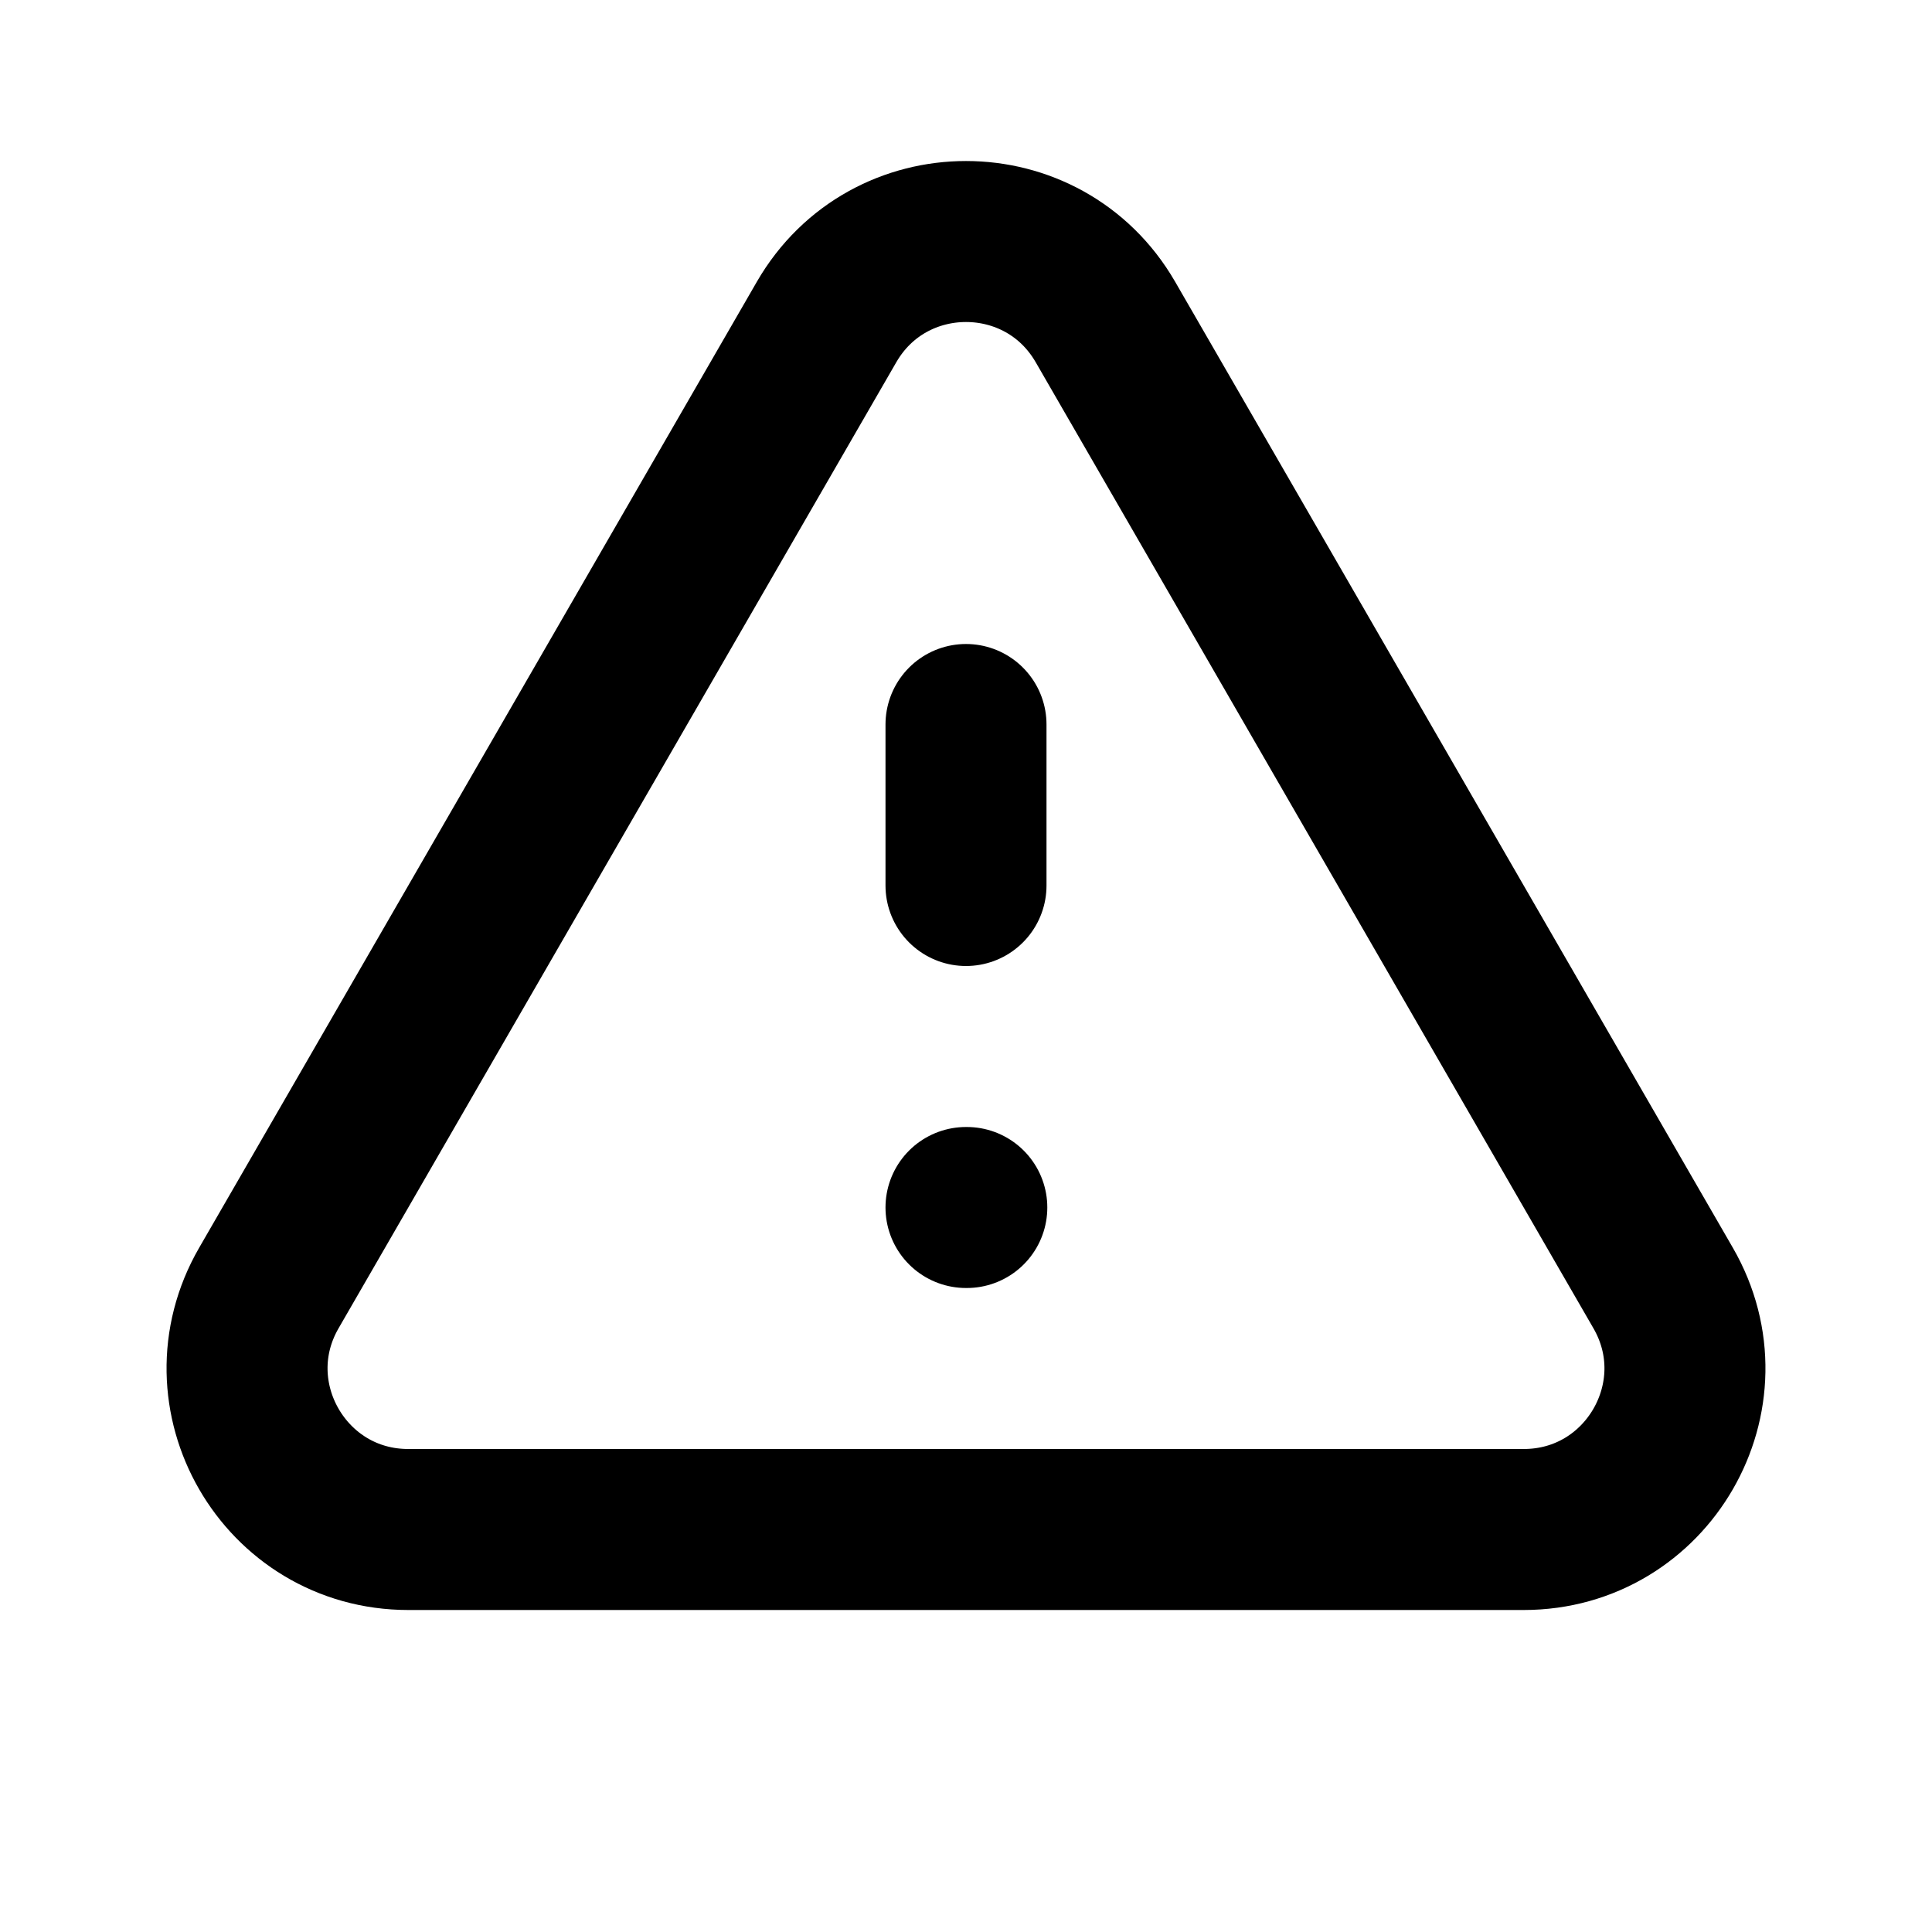
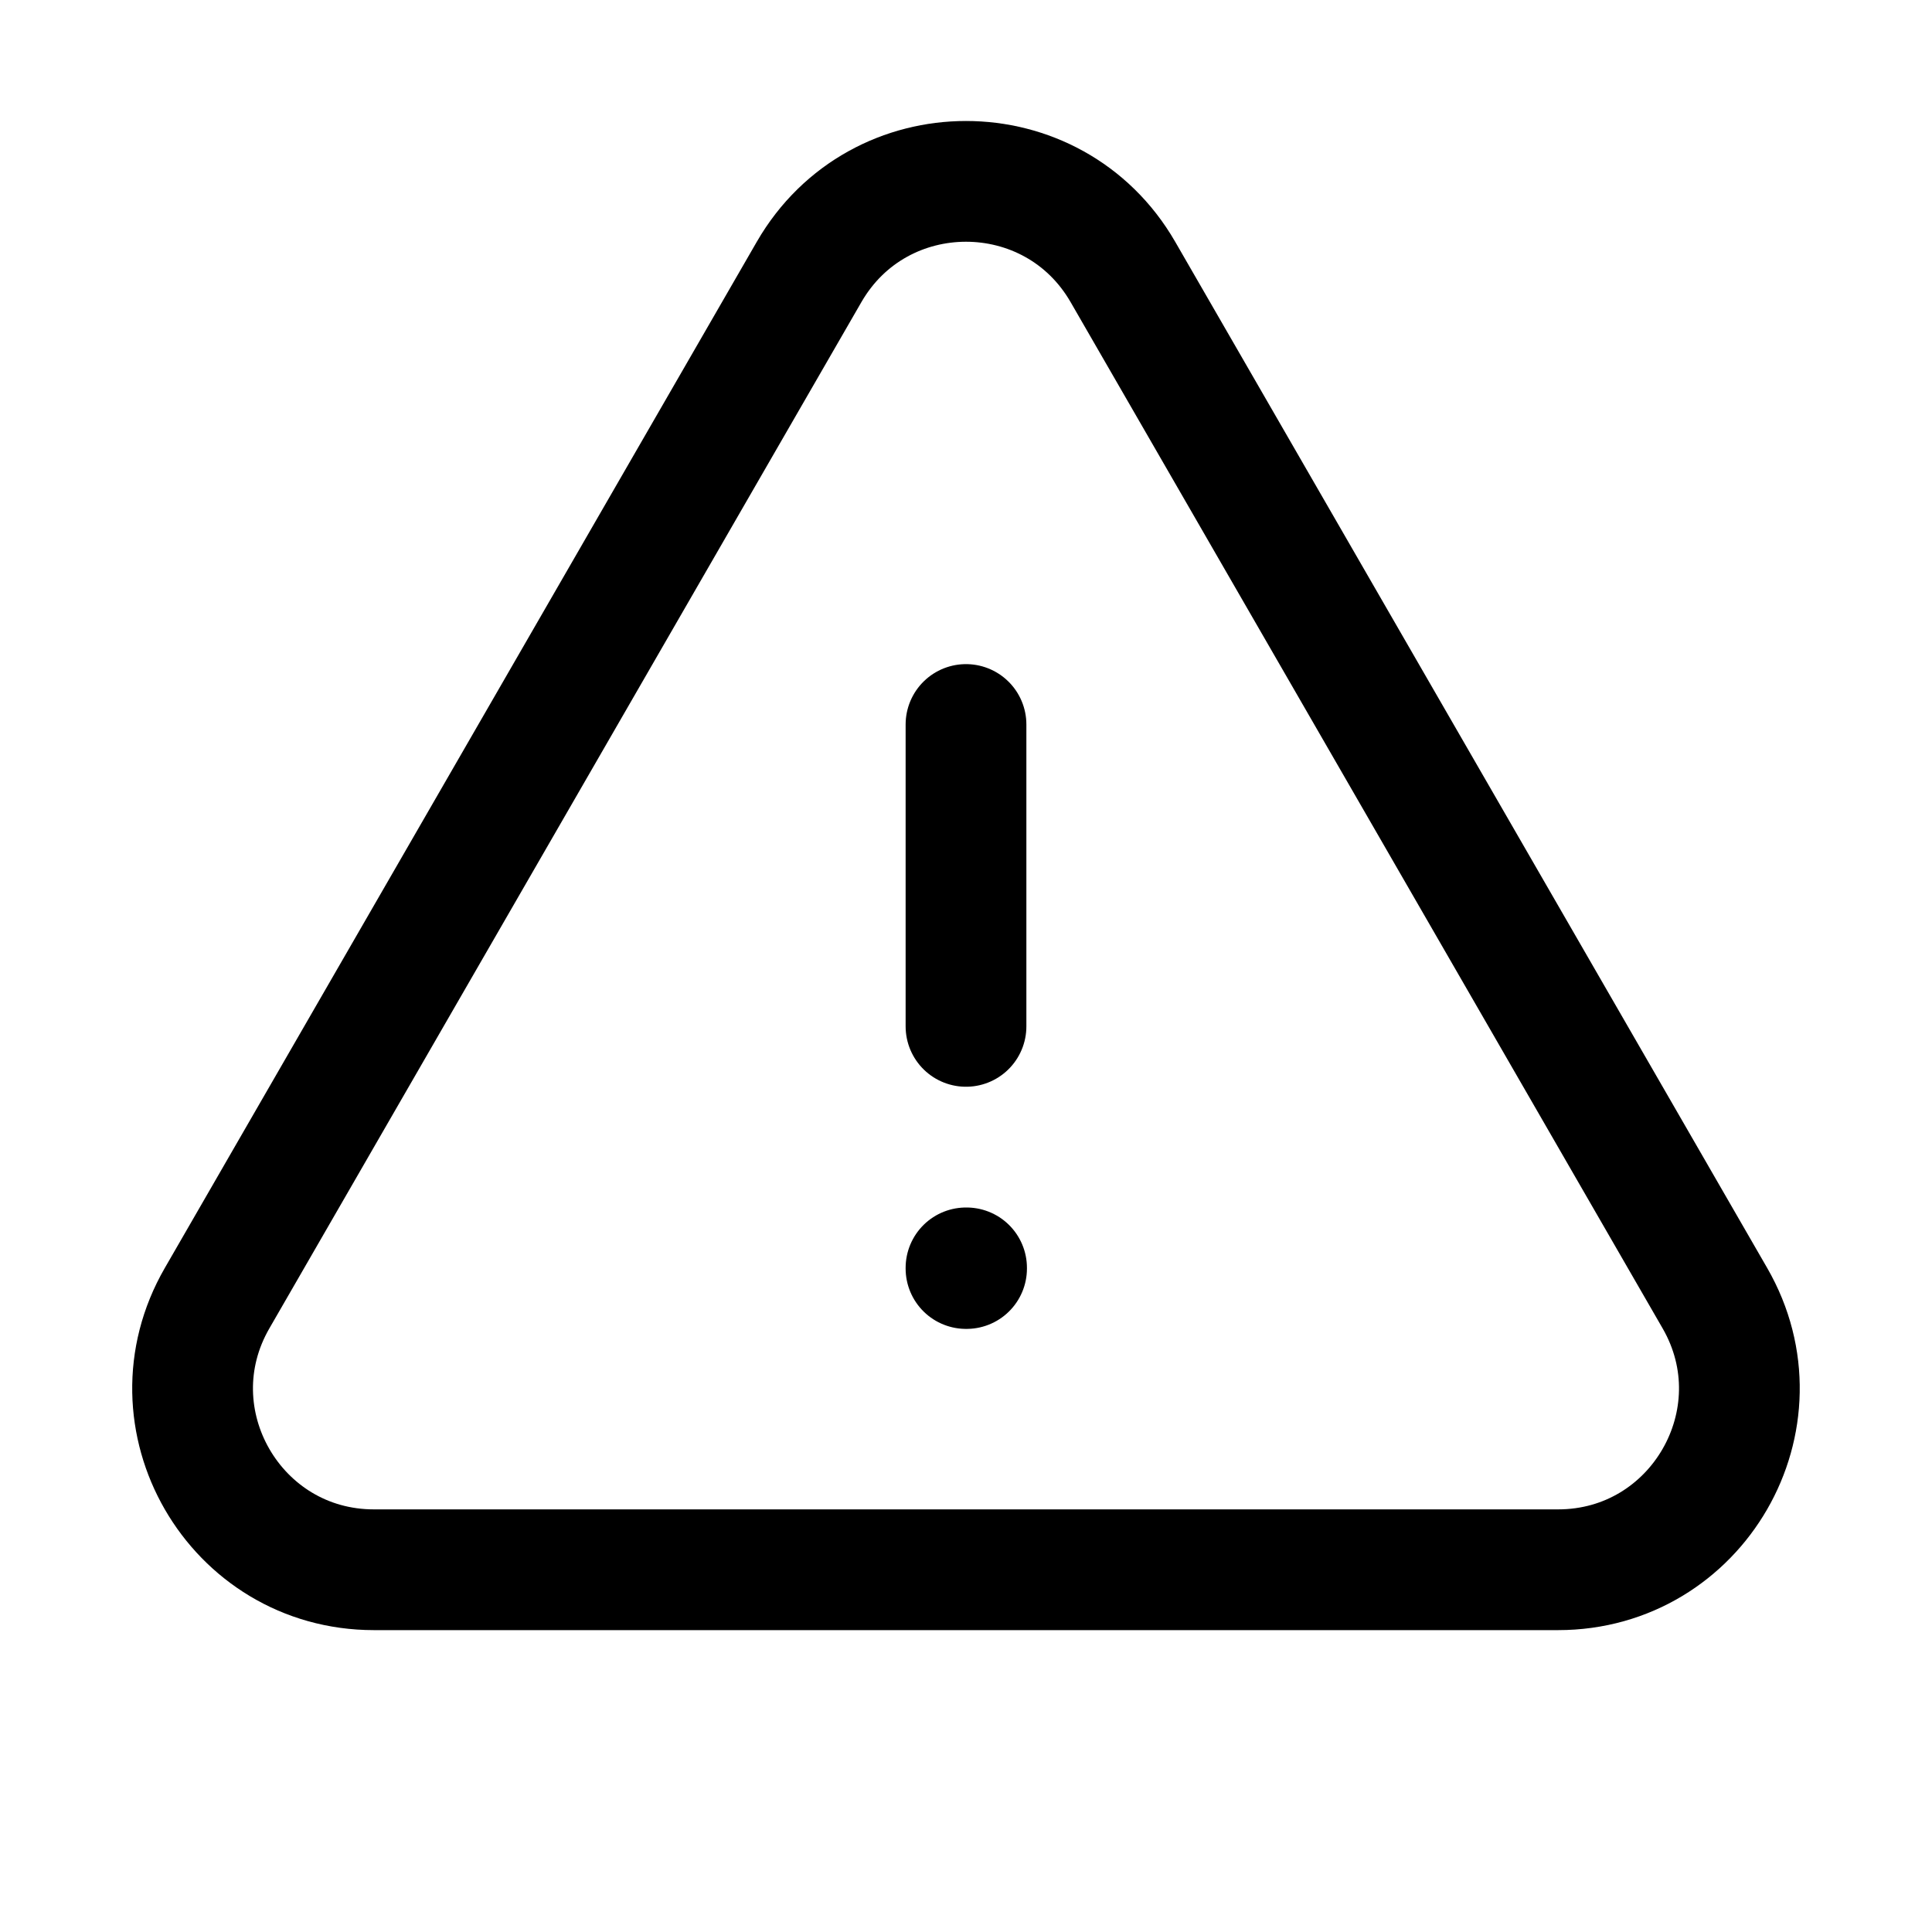
- <svg xmlns="http://www.w3.org/2000/svg" class="h-6 w-6" fill="none" viewBox="0 0 24 24" stroke="currentColor" stroke-width="2">
-   <path stroke-linecap="round" stroke-linejoin="round" d="M12 9v2m0 4h.01m-6.938 4h13.856c1.54 0 2.502-1.667 1.732-3L13.732 4c-.77-1.333-2.694-1.333-3.464 0L3.34 16c-.77 1.333.192 3 1.732 3z" />
+ <svg xmlns="http://www.w3.org/2000/svg" fill="none" viewBox="0 0 24 24" stroke-width="1.5" stroke="currentColor" class="w-6 h-6">
+   <path stroke-linecap="round" stroke-linejoin="round" d="M12 9v3.75m-9.303 3.376c-.866 1.5.217 3.374 1.948 3.374h14.71c1.73 0 2.813-1.874 1.948-3.374L13.949 3.378c-.866-1.5-3.032-1.5-3.898 0L2.697 16.126zM12 15.75h.007v.008H12v-.008z" />
</svg>
